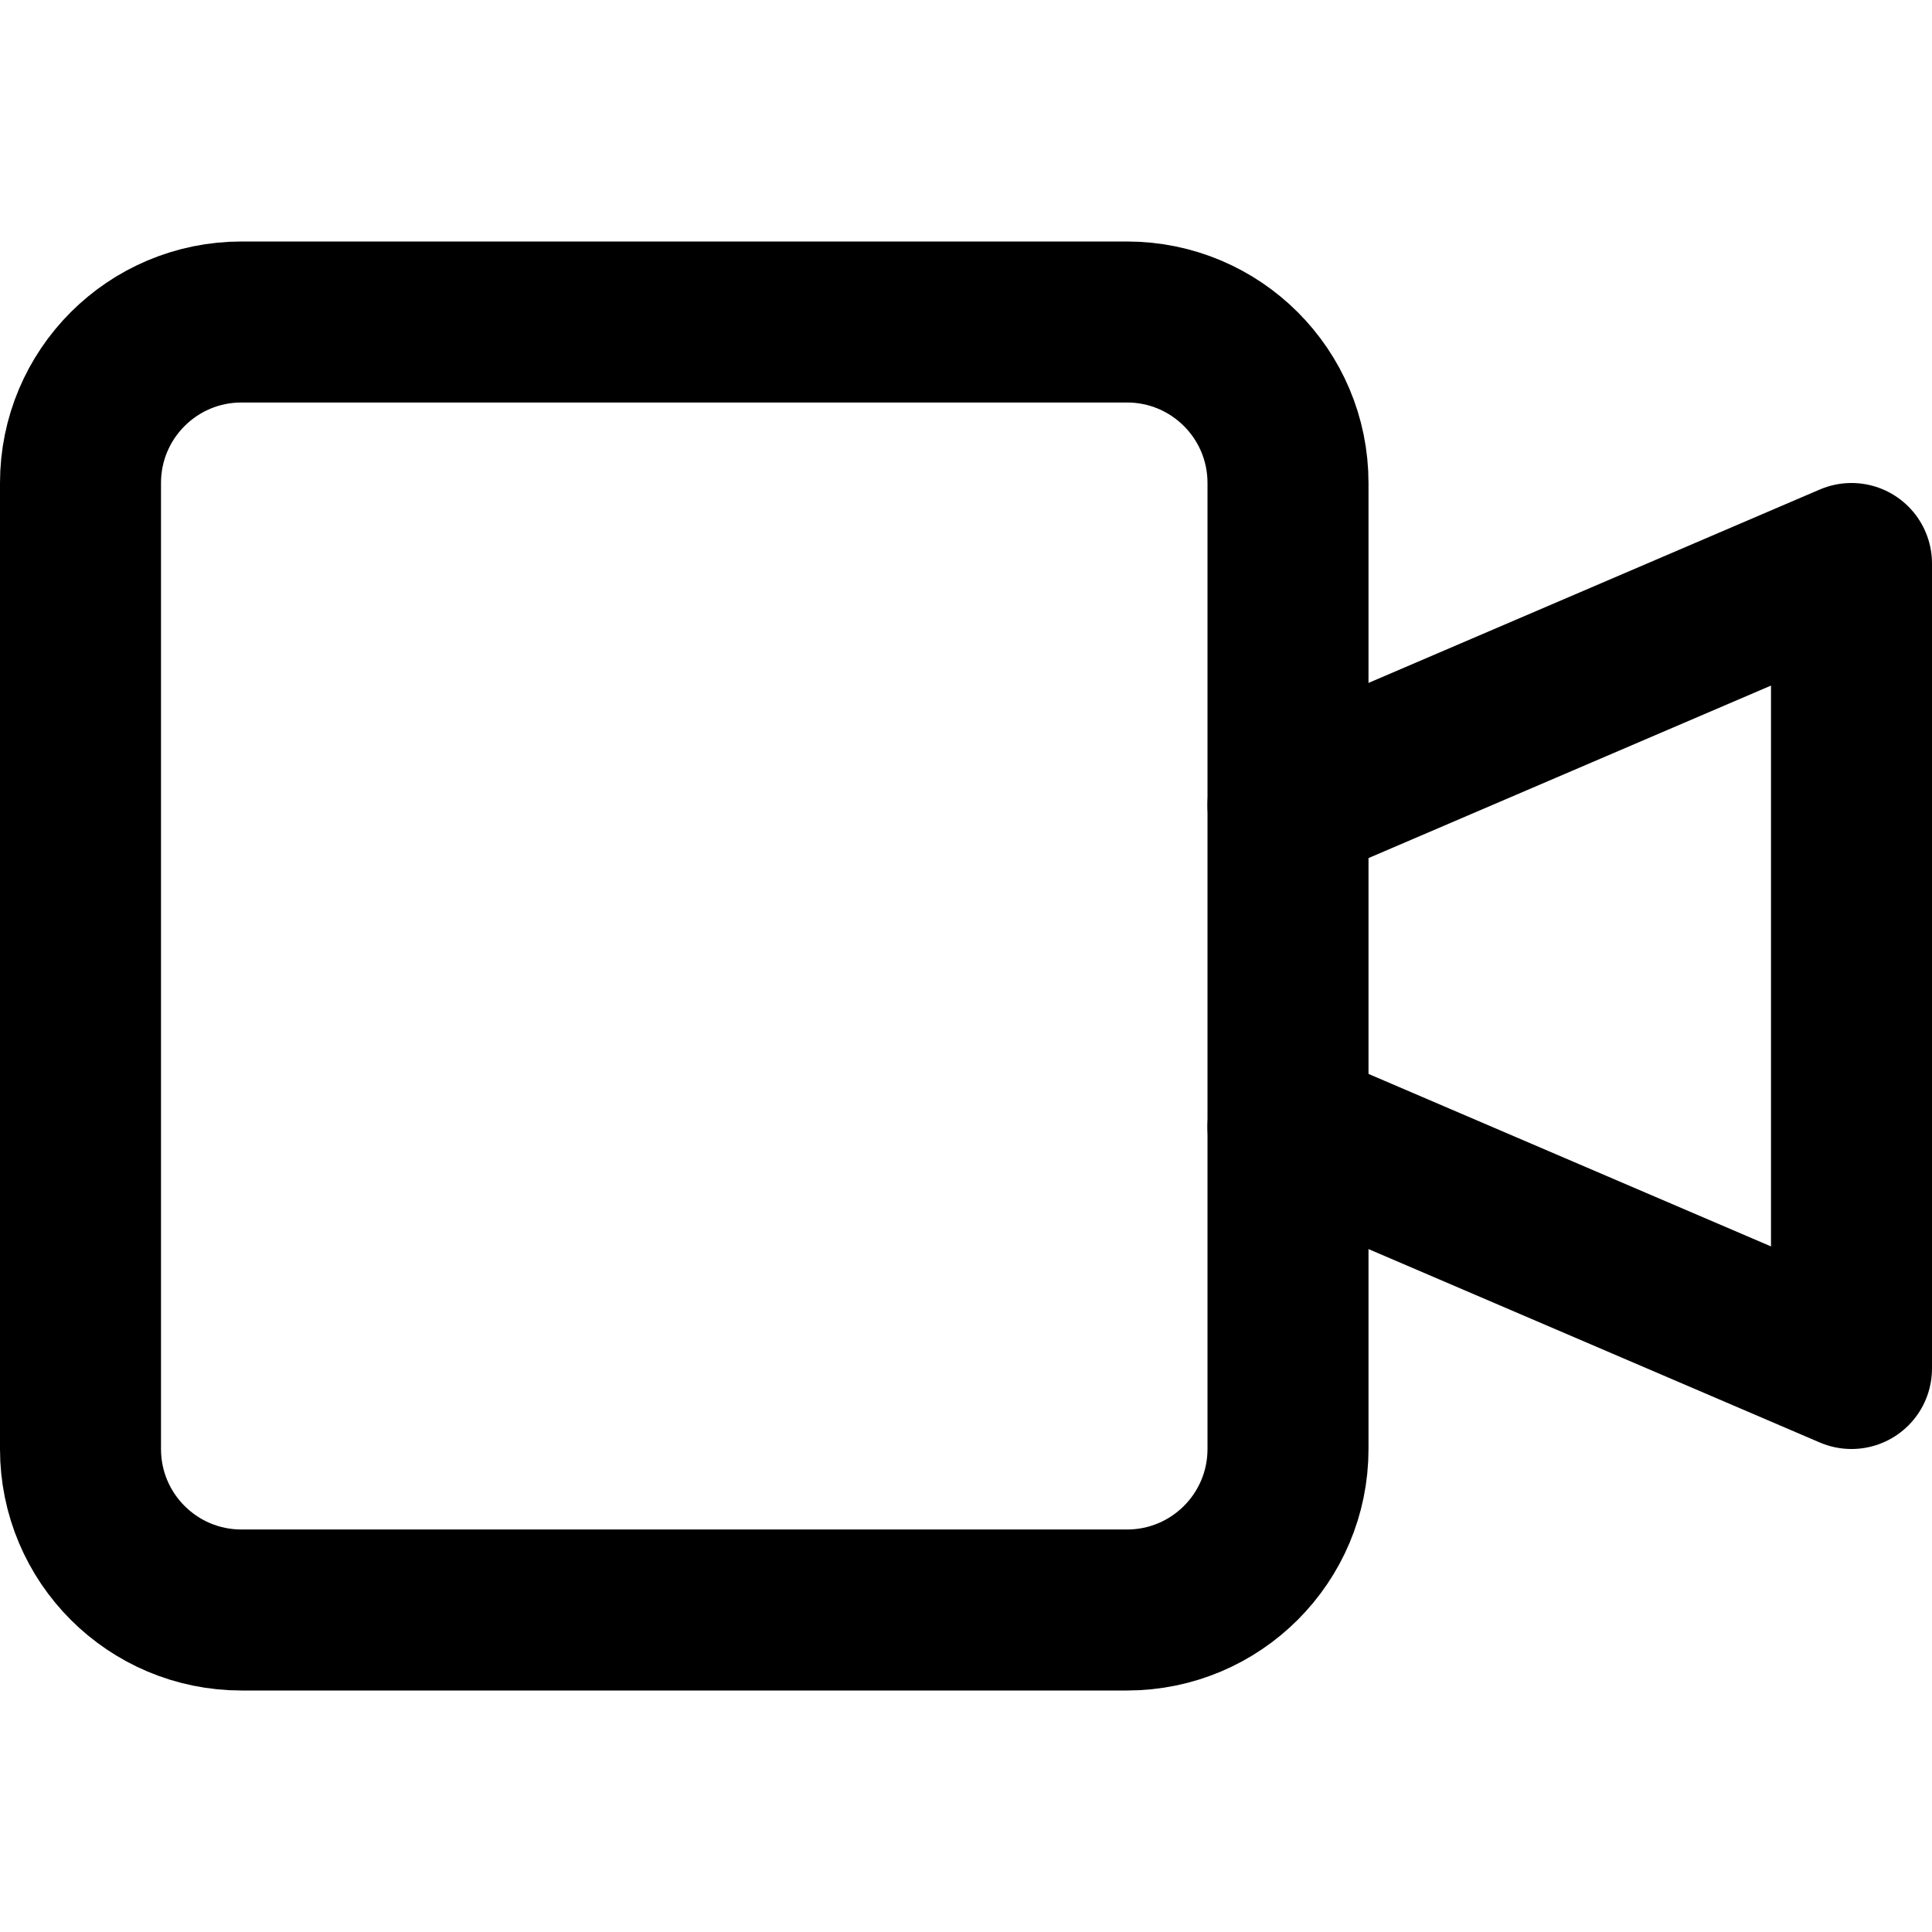
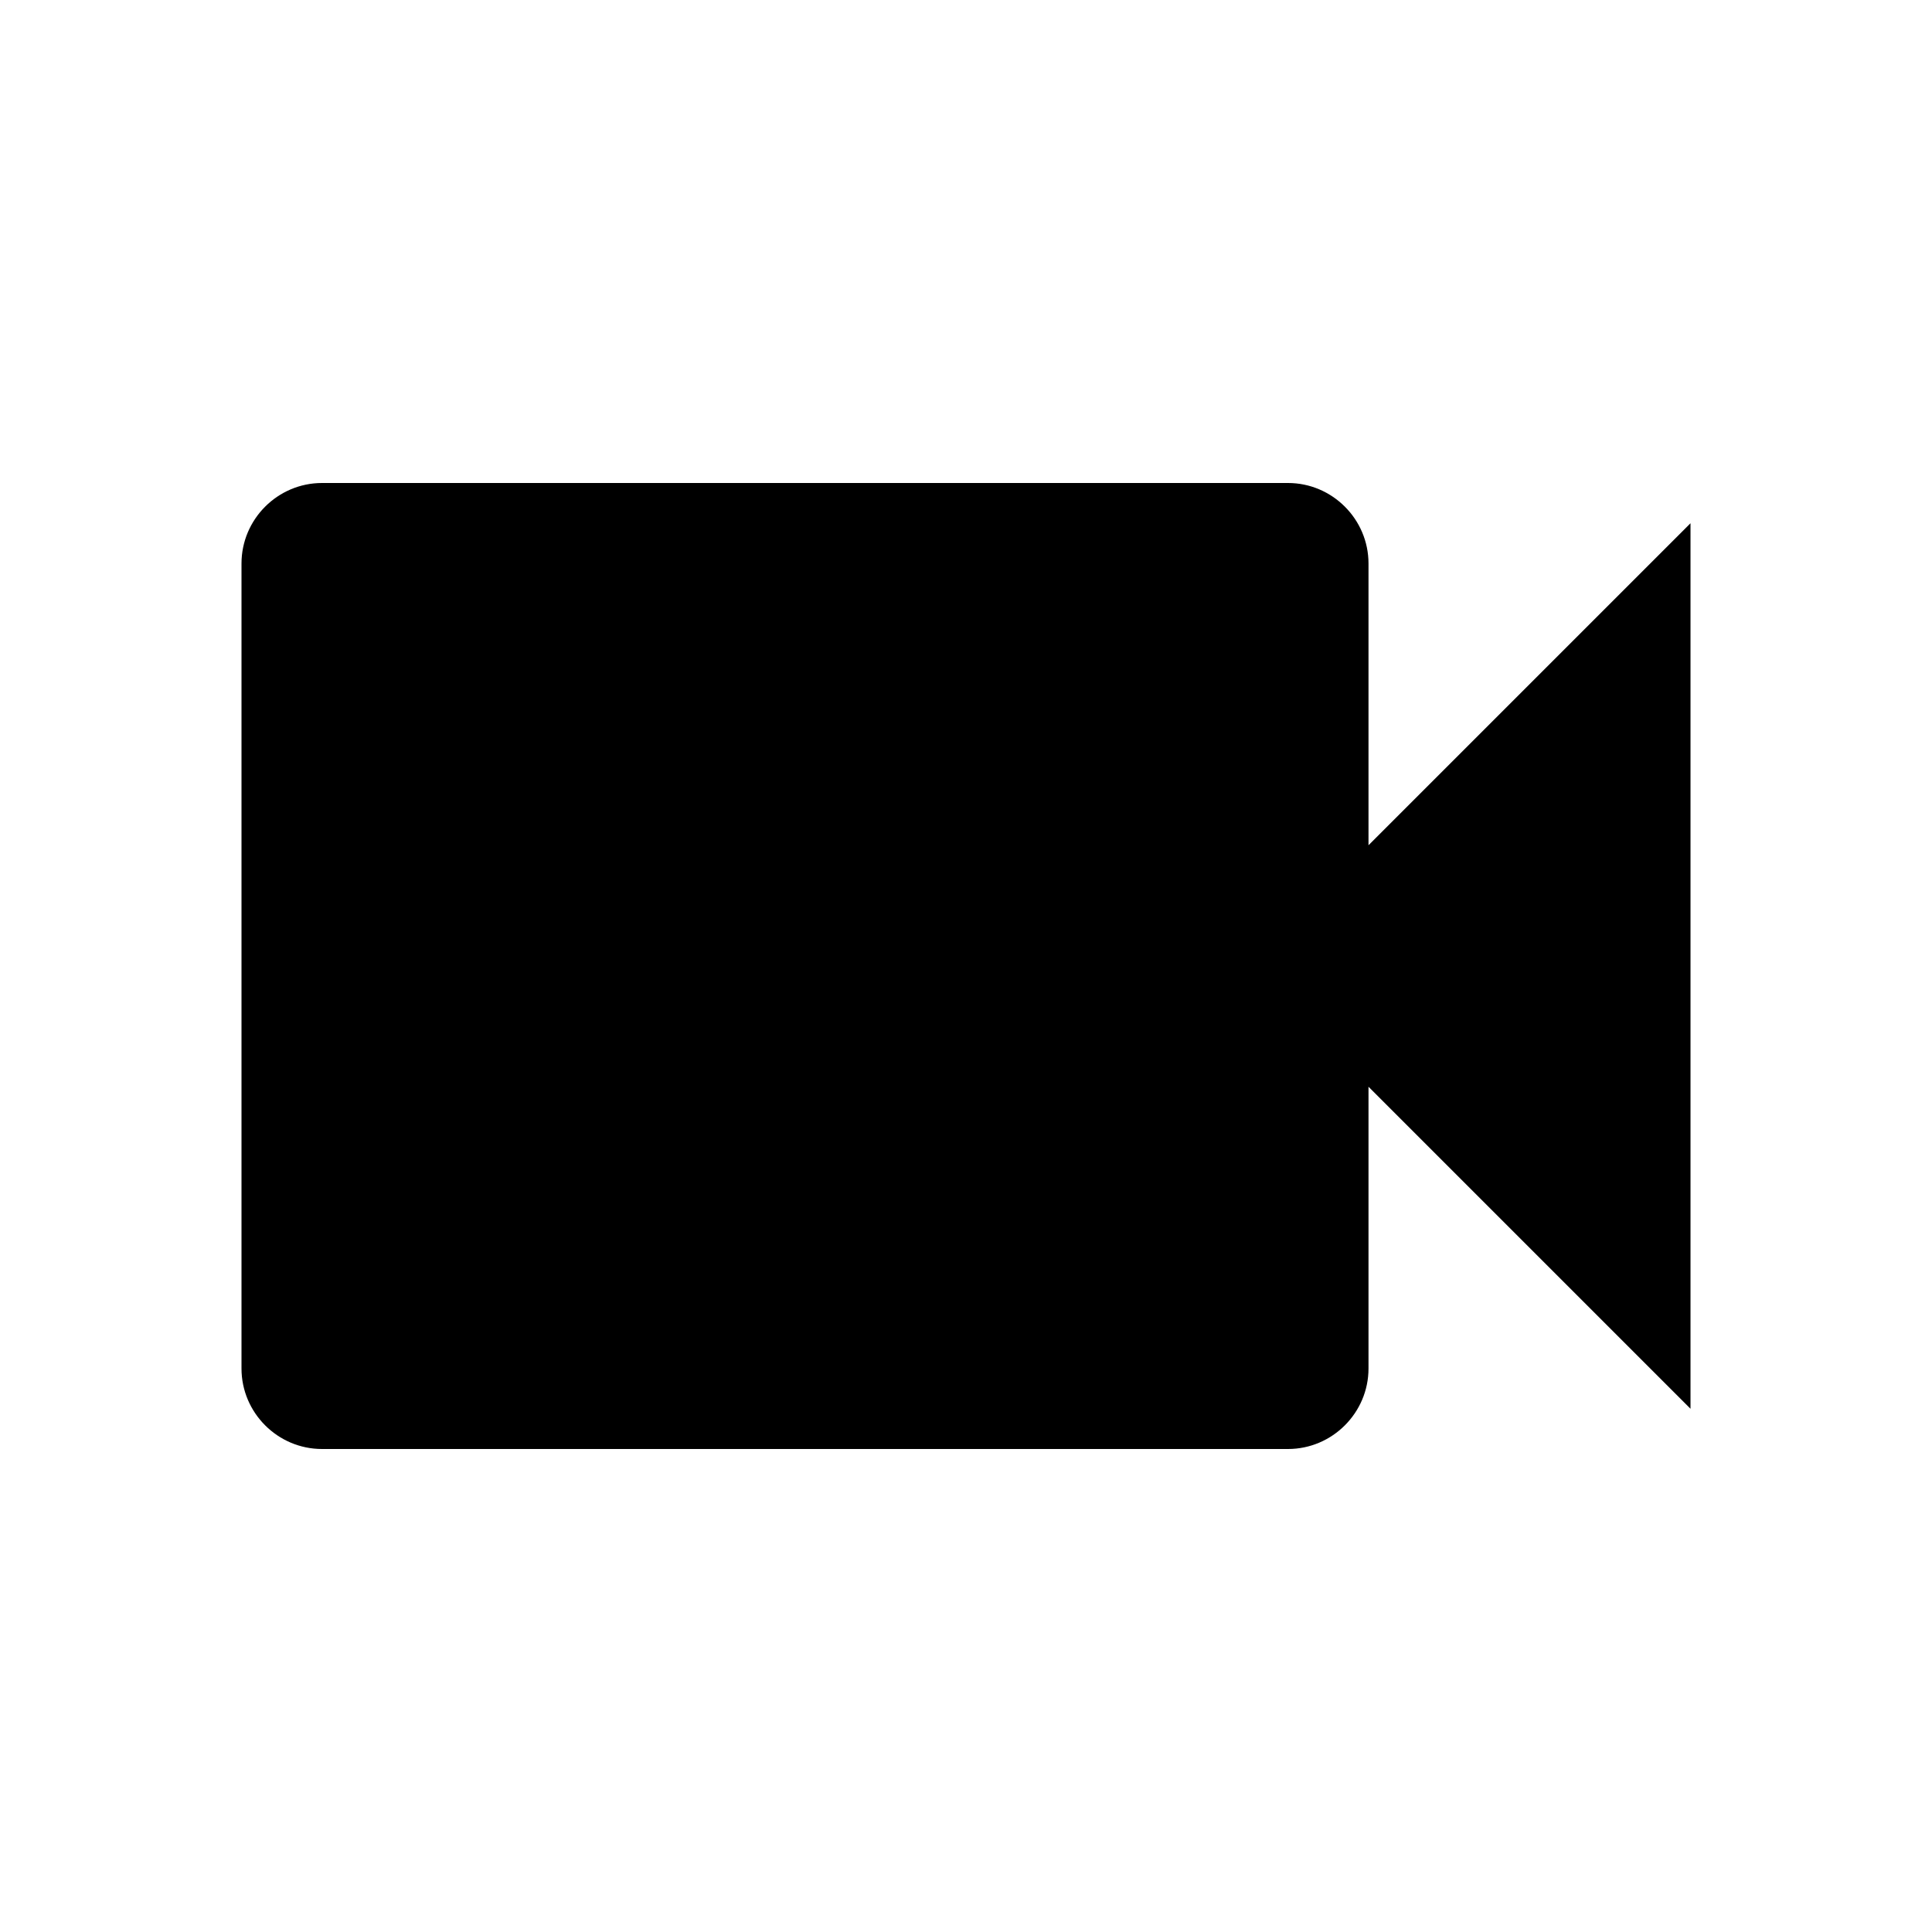
- <svg xmlns="http://www.w3.org/2000/svg" width="24" height="24" viewBox="0 0 24 24" fill="none">
-   <path d="M16 10L23 7V17L16 14" stroke="currentColor" stroke-width="2" stroke-miterlimit="10" stroke-linecap="round" stroke-linejoin="round" />
-   <path d="M14 4H3C1.895 4 1 4.895 1 6V18C1 19.105 1.895 20 3 20H14C15.105 20 16 19.105 16 18V6C16 4.895 15.105 4 14 4Z" stroke="currentColor" stroke-width="2" stroke-miterlimit="10" stroke-linecap="round" stroke-linejoin="round" />
+ <svg xmlns="http://www.w3.org/2000/svg" width="24" height="24" viewBox="0 0 24 24">
+   <g fill="none" class="nc-icon-wrapper">
+     <path d="M17 10.5V7c0-.55-.45-1-1-1H4c-.55 0-1 .45-1 1v10c0 .55.45 1 1 1h12c.55 0 1-.45 1-1v-3.5l4 4v-11l-4 4z" fill="currentColor" />
+   </g>
</svg>
